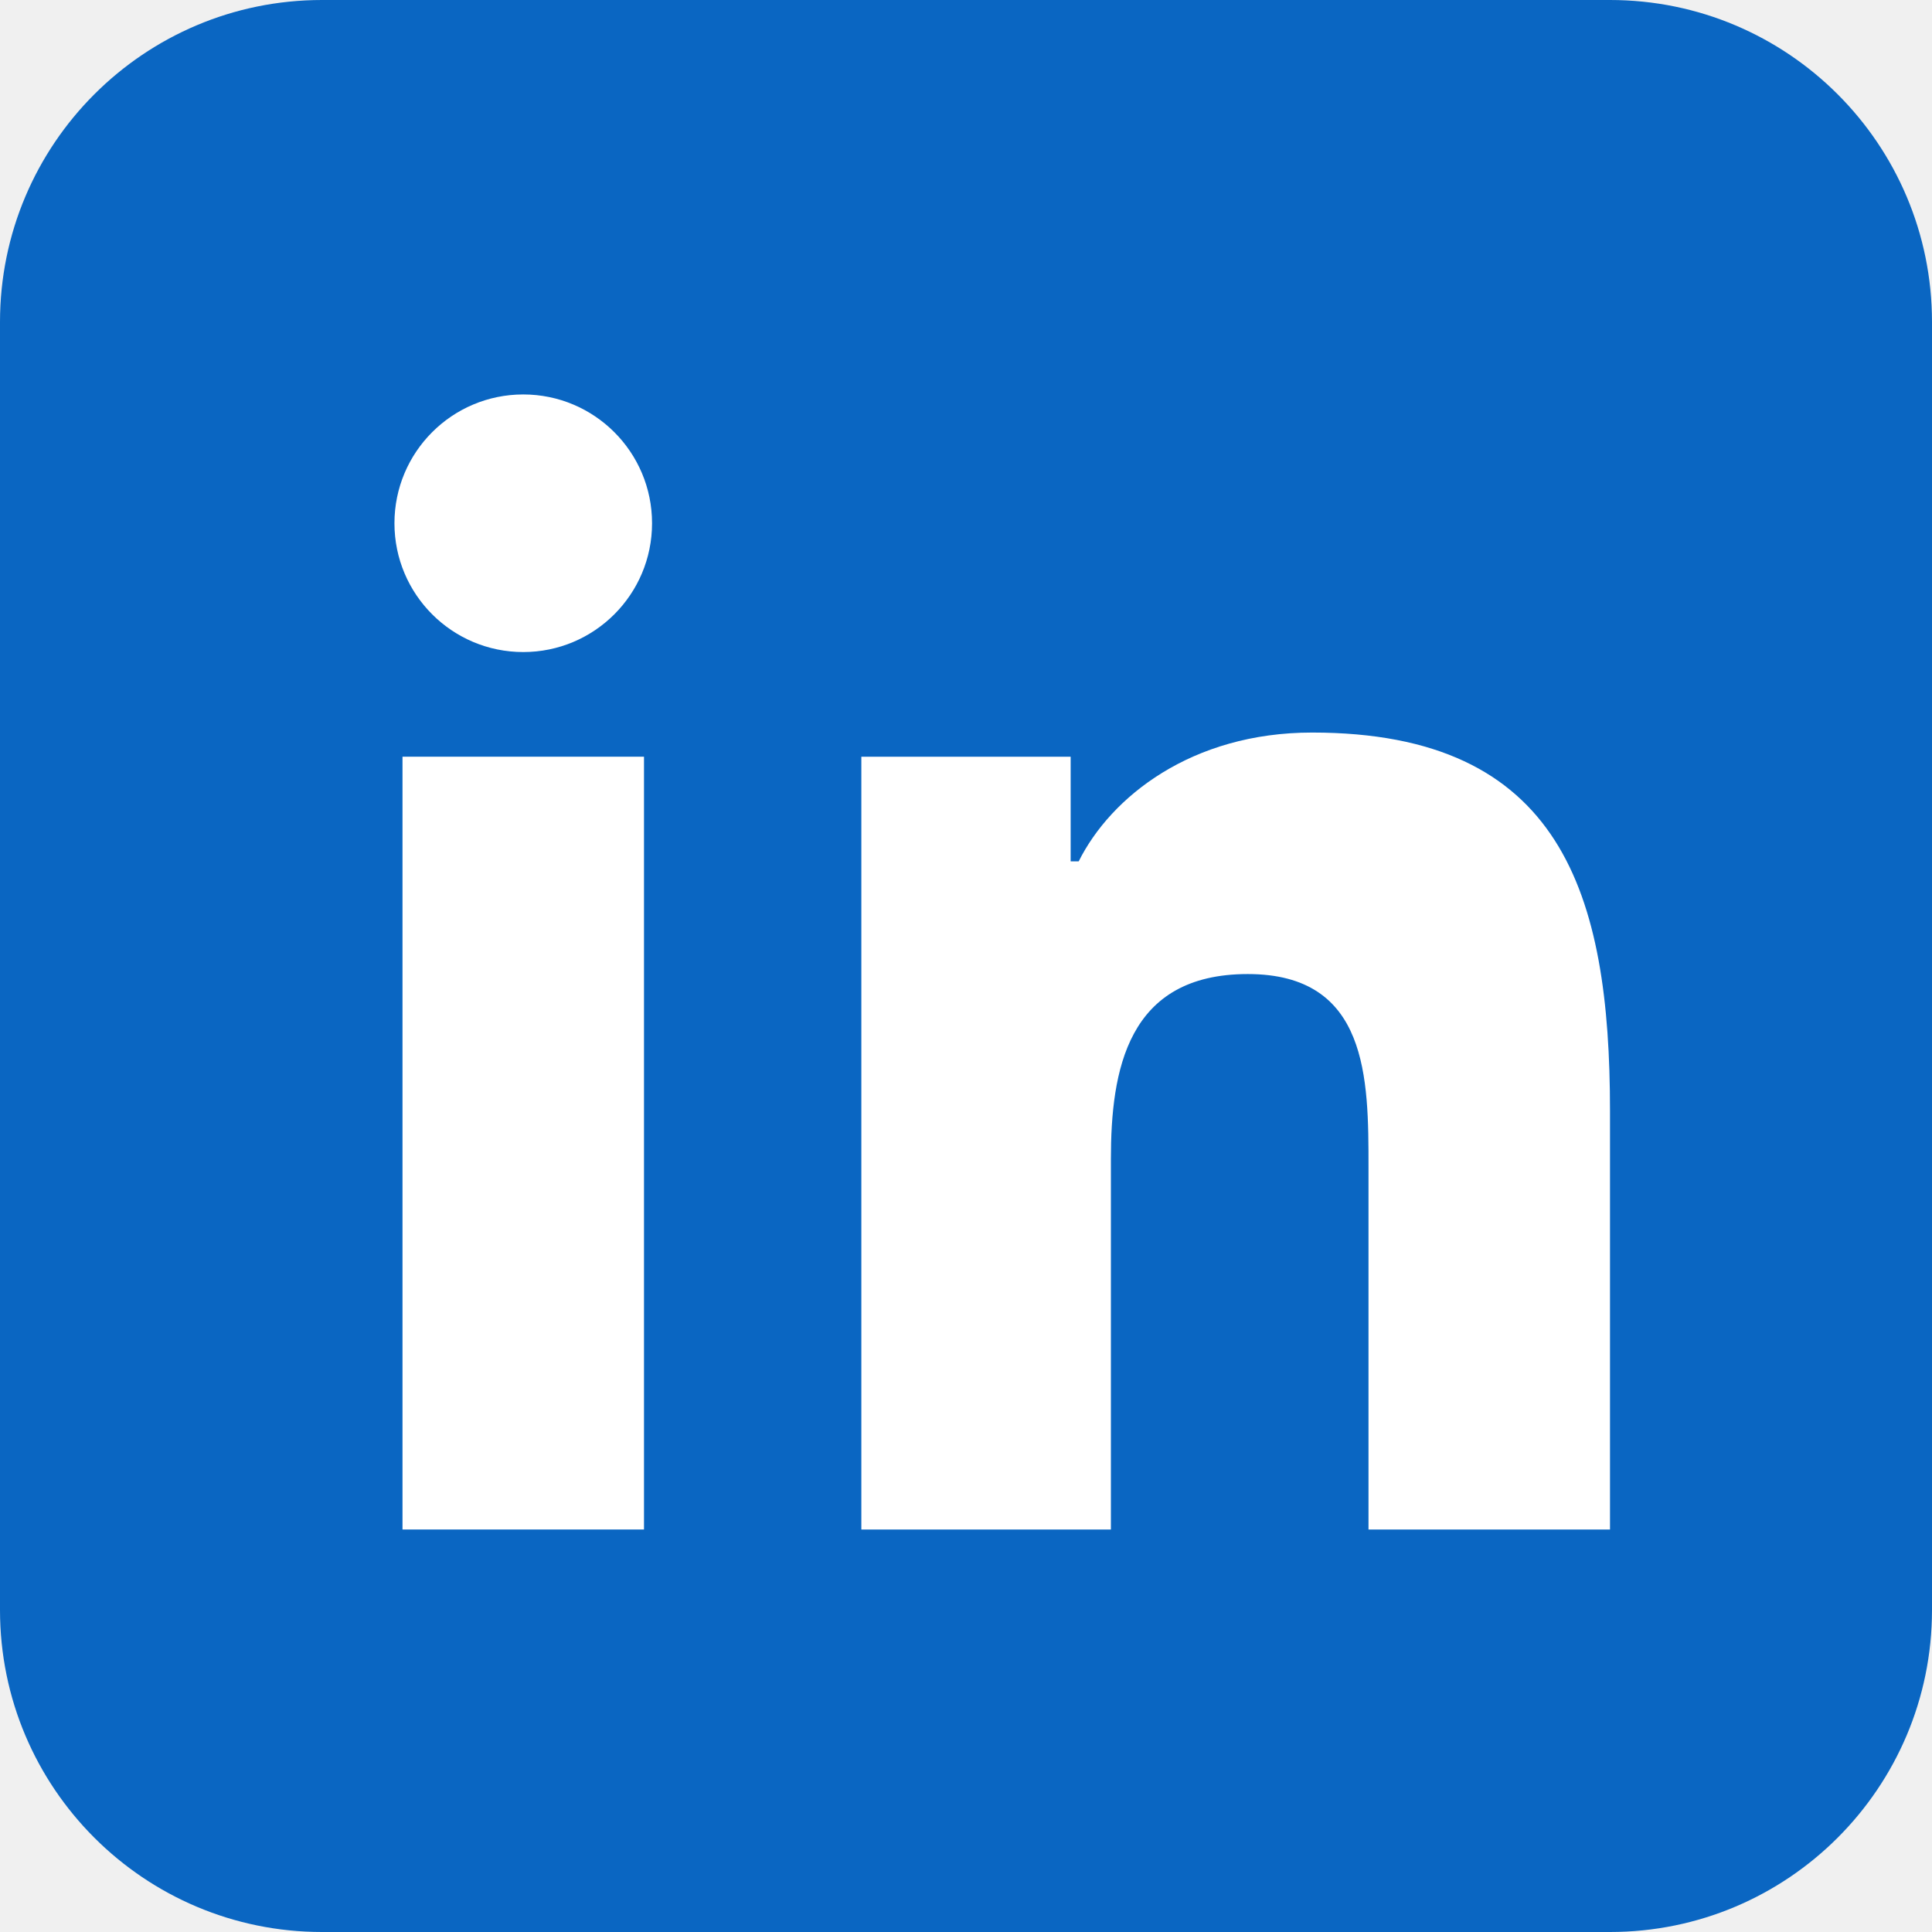
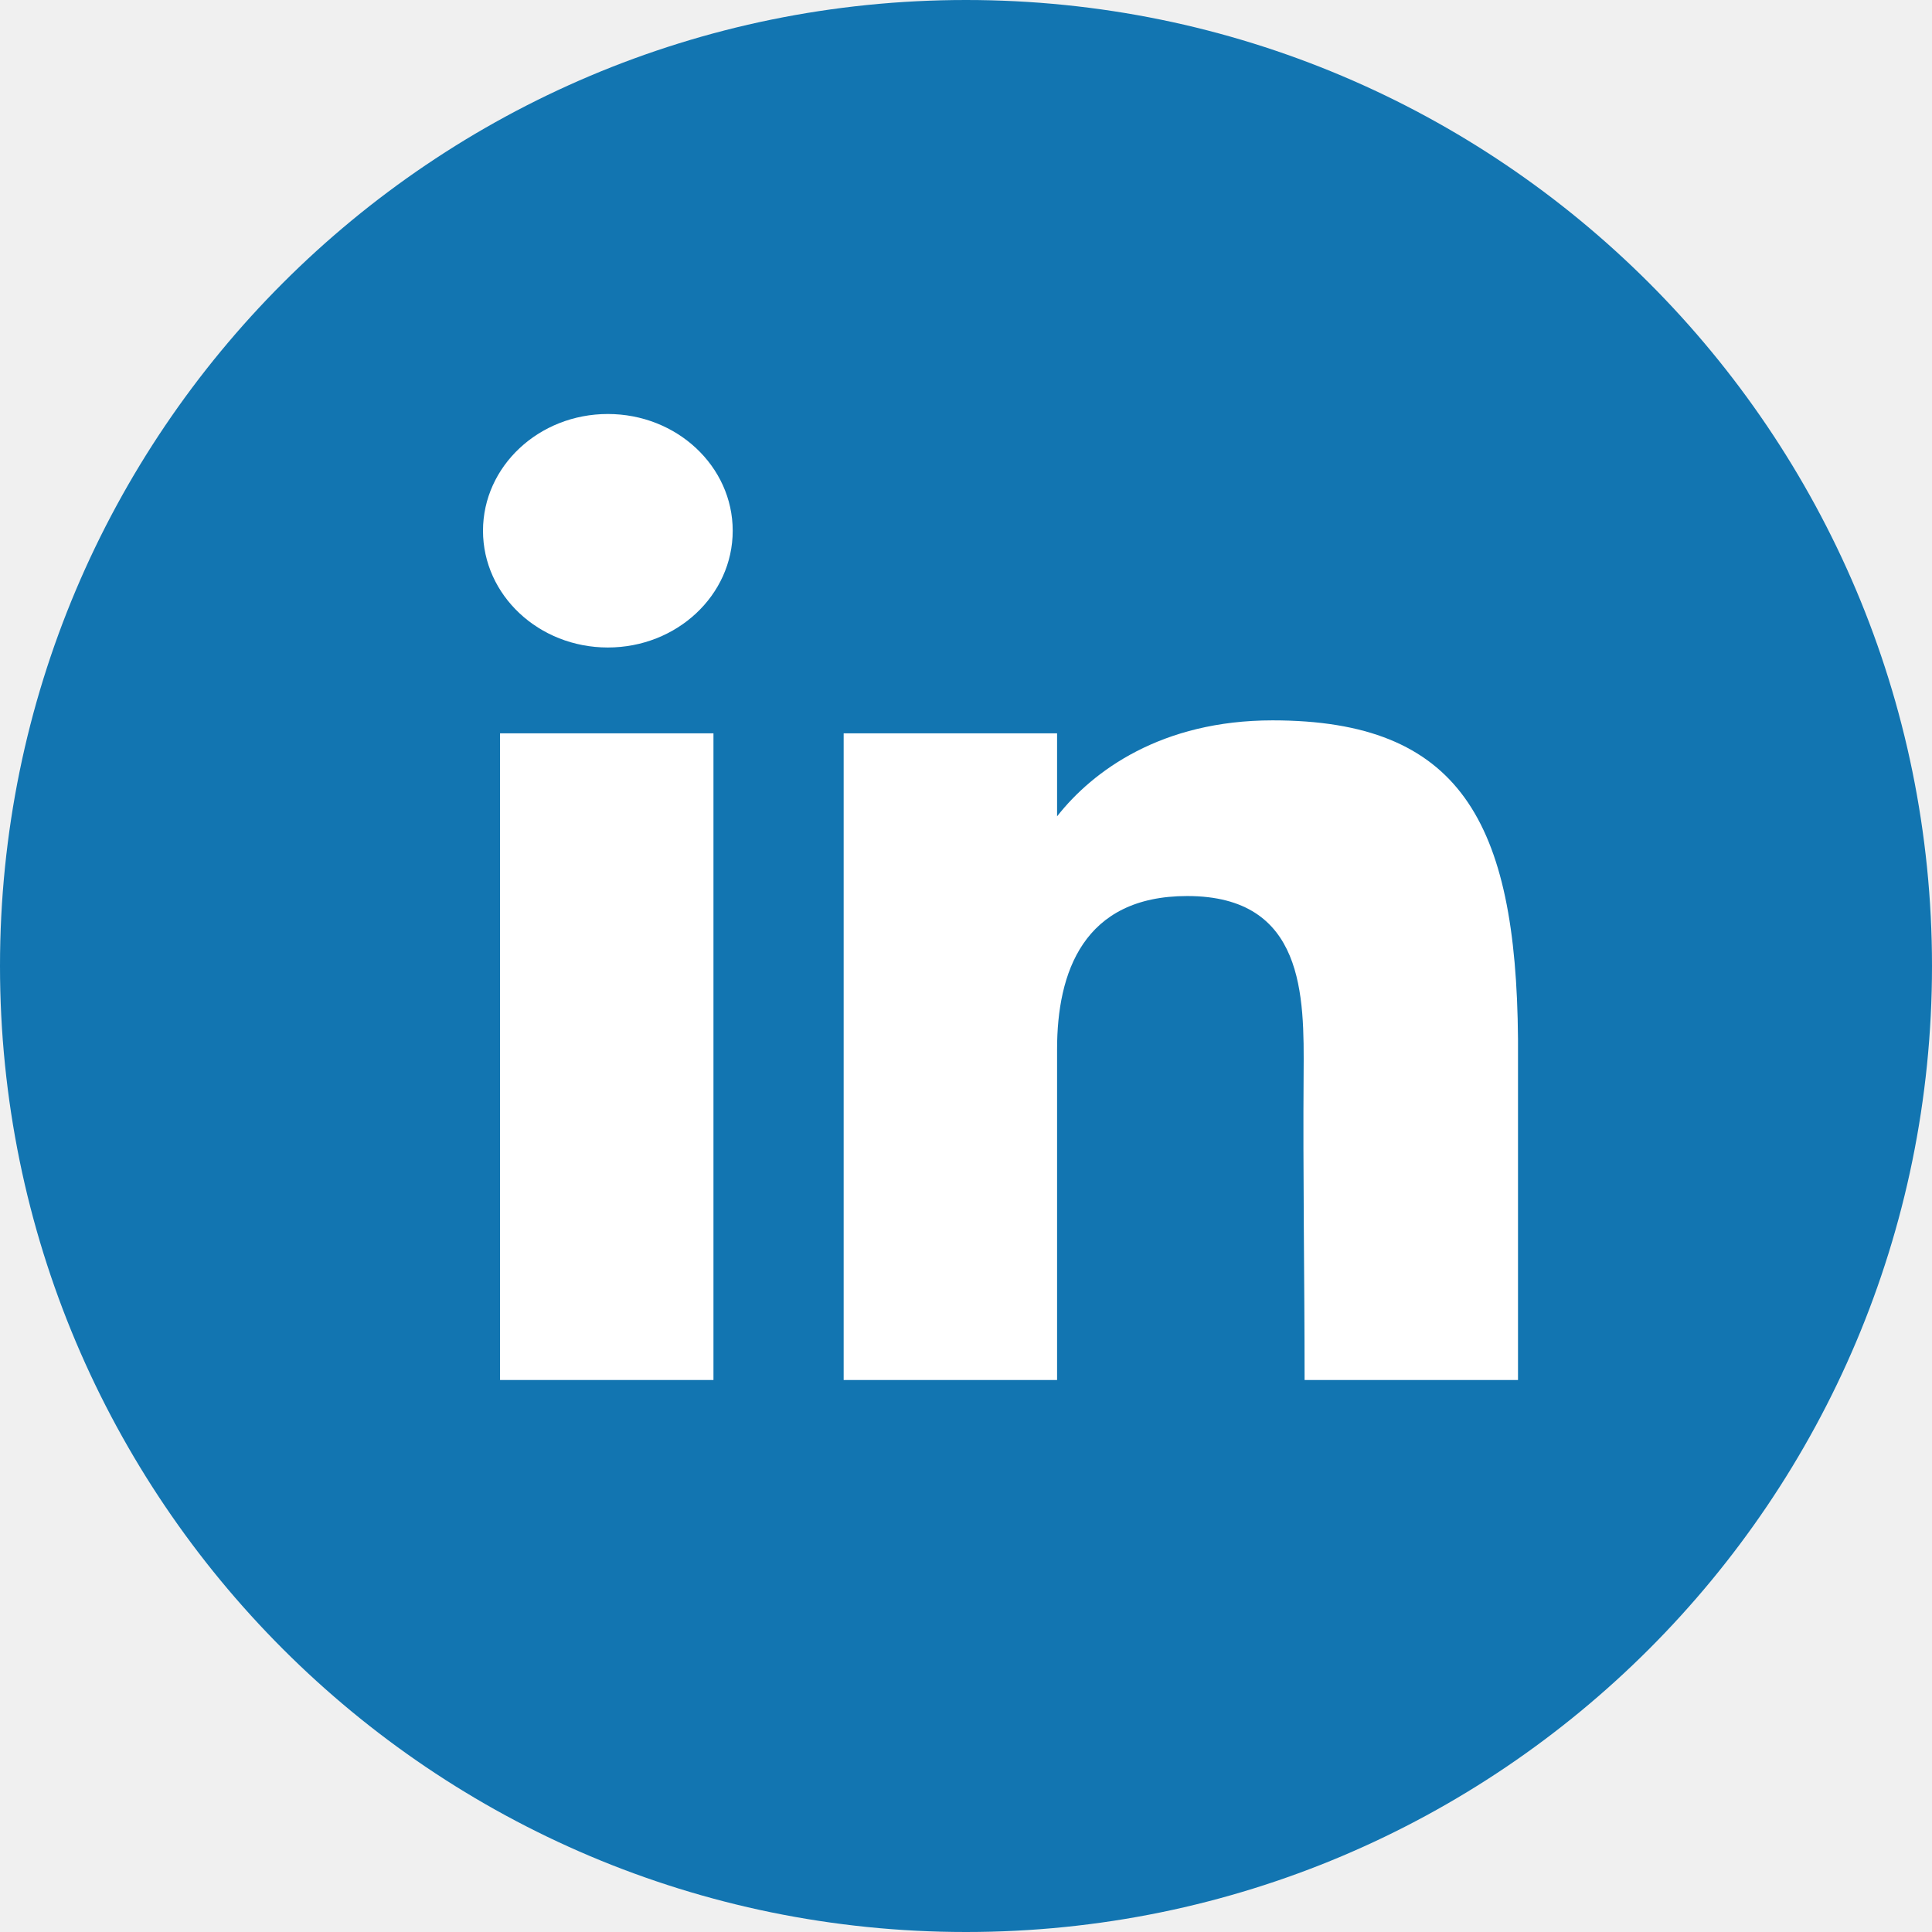
- <svg xmlns="http://www.w3.org/2000/svg" viewBox="0 0 24 24" role="img" aria-label="LinkedIn icon">
-   <rect width="24" height="24" rx="4" fill="#0A66C2" />
-   <rect x="5" y="9.4" width="3" height="9.6" fill="#fff" />
-   <circle cx="6.5" cy="6.5" r="1.6" fill="#fff" />
-   <path fill="#fff" d="M10.4 9.4h2.9v1.3h.1c.4-.8 1.4-1.6 2.9-1.6 3.1 0 3.7 2 3.7 4.7V19h-3v-4.5c0-1.1 0-2.4-1.5-2.4s-1.7 1.2-1.7 2.3V19h-3.1V9.4z" />
+ <svg xmlns="http://www.w3.org/2000/svg" width="800px" height="800px" viewBox="2 2 28 28" fill="none">
+   <rect x="2" y="2" width="28" height="28" rx="14" fill="#1275B1" />
+   <path d="M12.619 9.692C12.619 10.627 11.809 11.384 10.809 11.384C9.81 11.384 9 10.627 9 9.692C9 8.758 9.81 8 10.809 8C11.809 8 12.619 8.758 12.619 9.692Z" fill="white" />
+   <path d="M9.247 12.628H12.34V22H9.247V12.628Z" fill="white" />
+   <path d="M17.32 12.628H14.227V22H17.32C17.32 22 17.32 19.05 17.32 17.205C17.32 16.098 17.698 14.986 19.206 14.986C20.911 14.986 20.901 16.434 20.893 17.557C20.882 19.024 20.907 20.522 20.907 22H24V17.054C23.974 13.895 23.151 12.44 20.443 12.44C18.835 12.44 17.839 13.17 17.32 13.831V12.628Z" fill="white" />
</svg>
